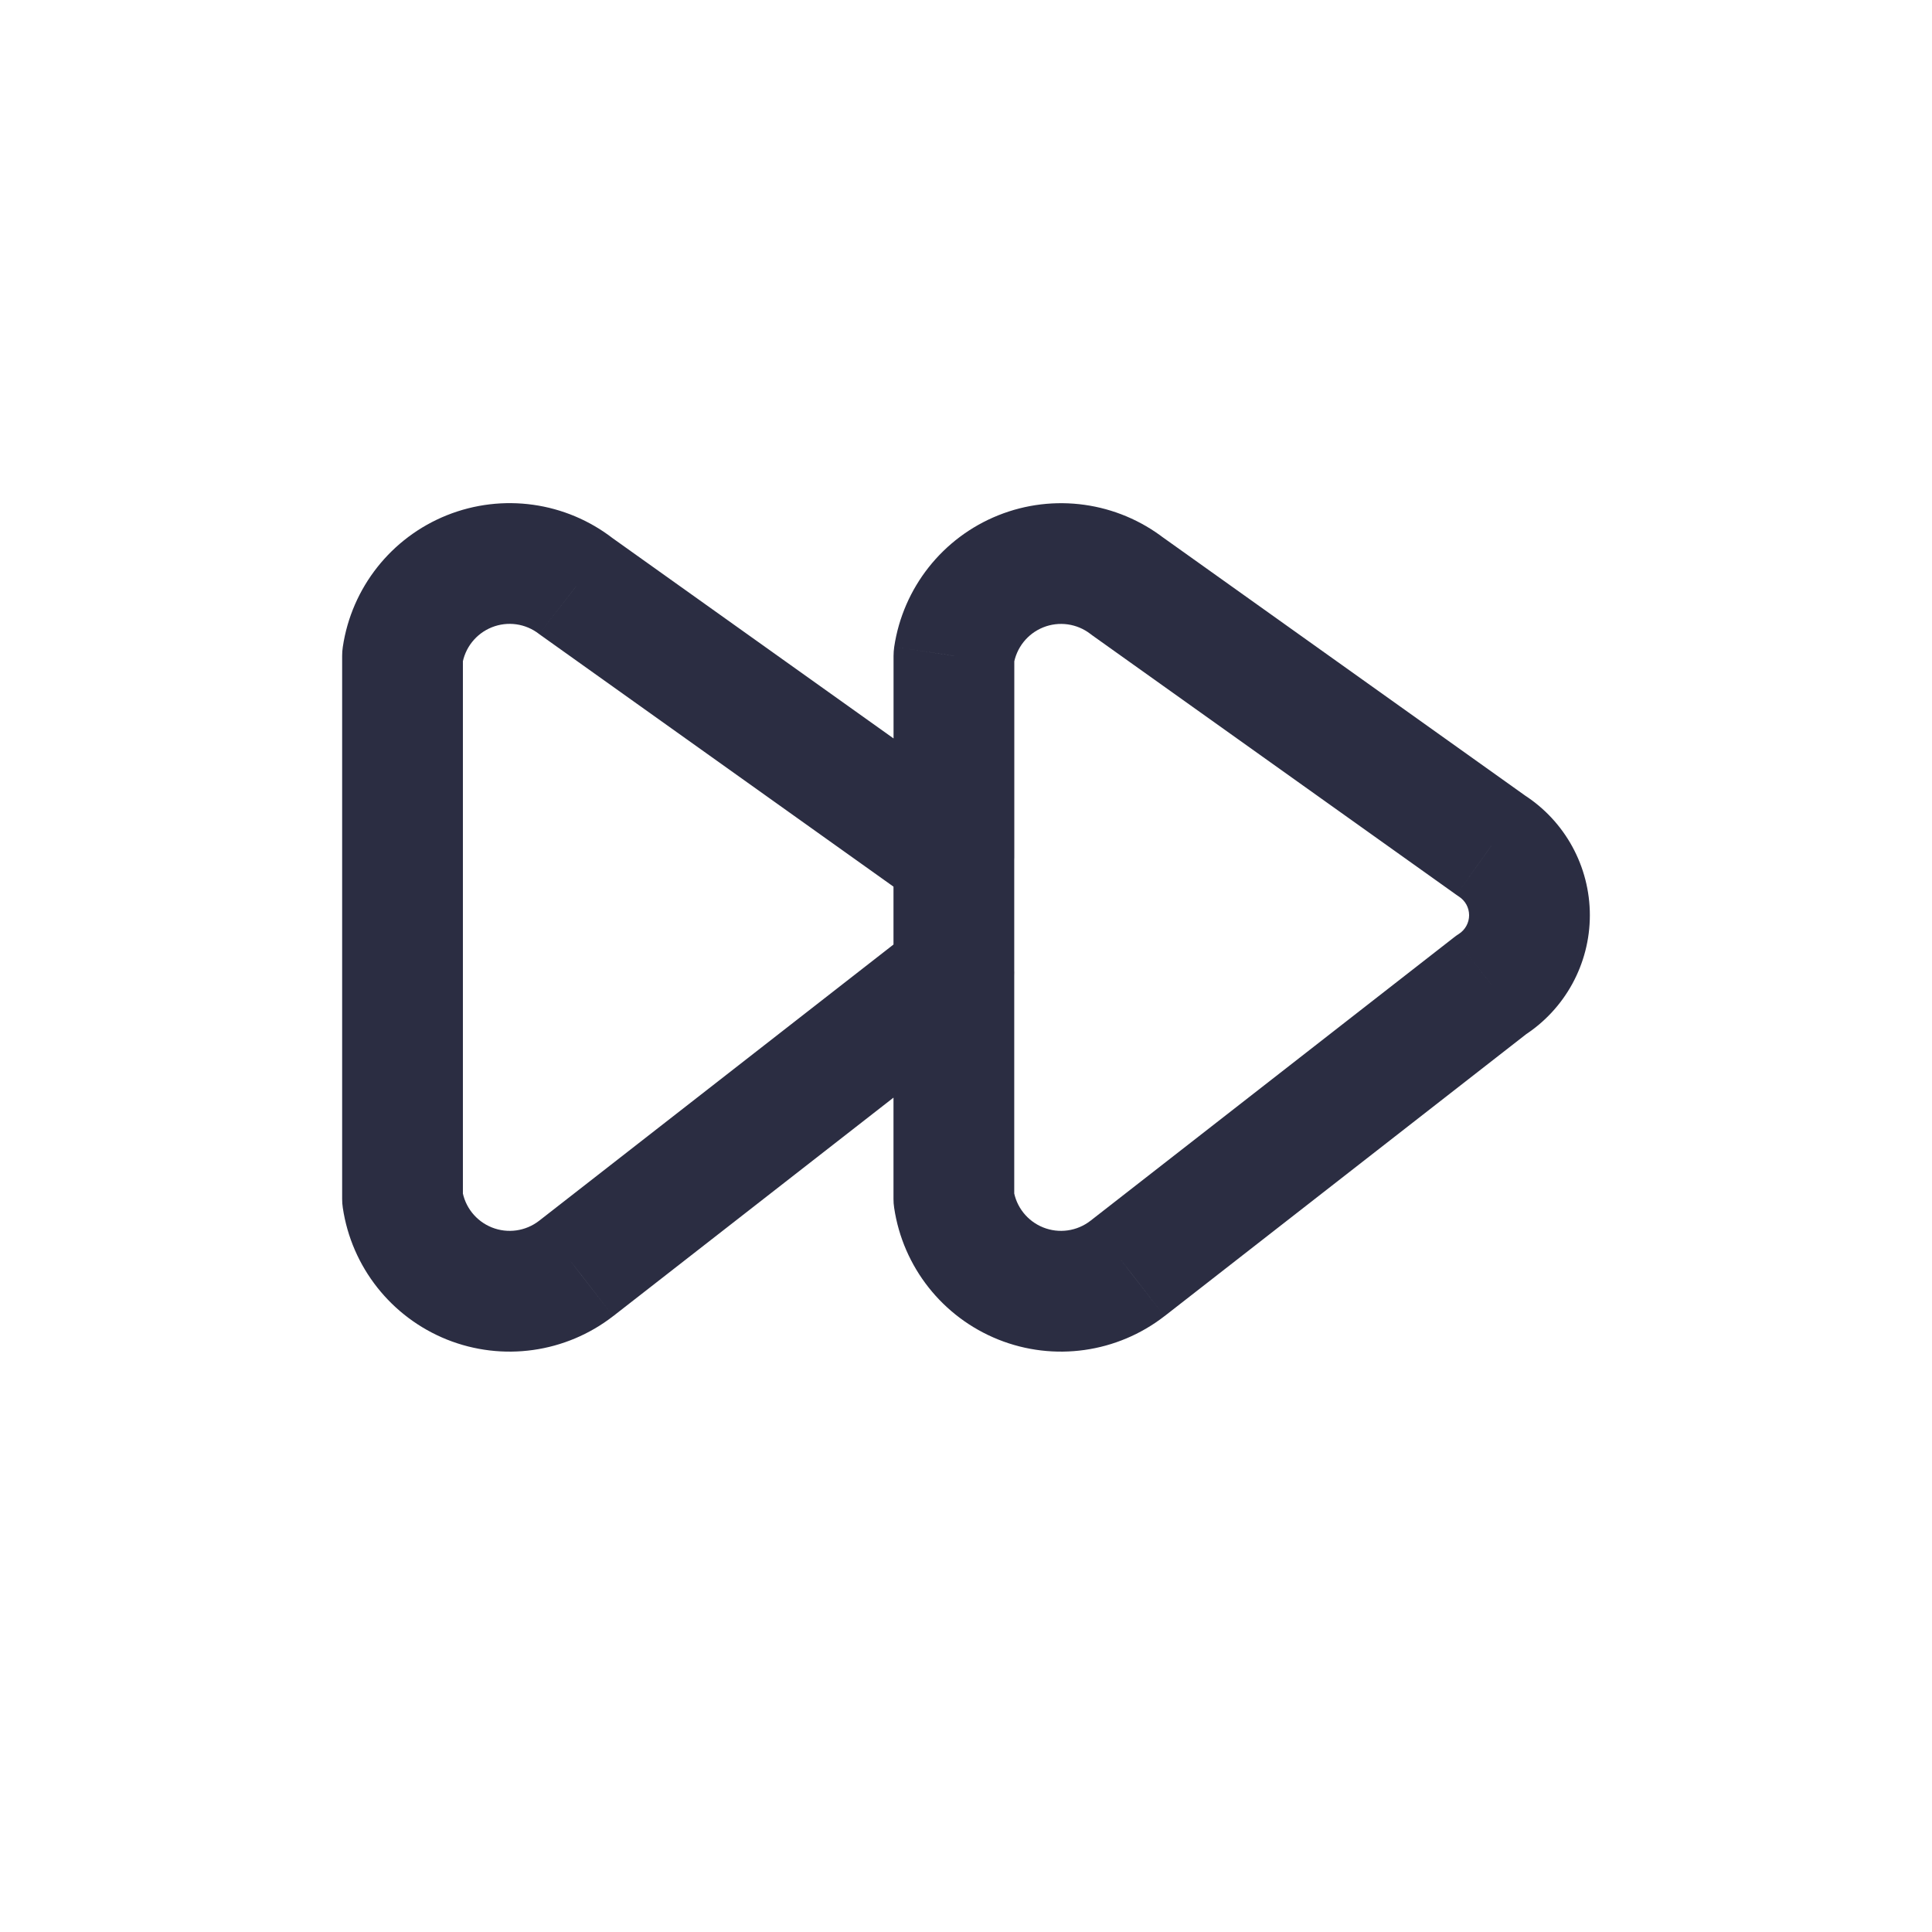
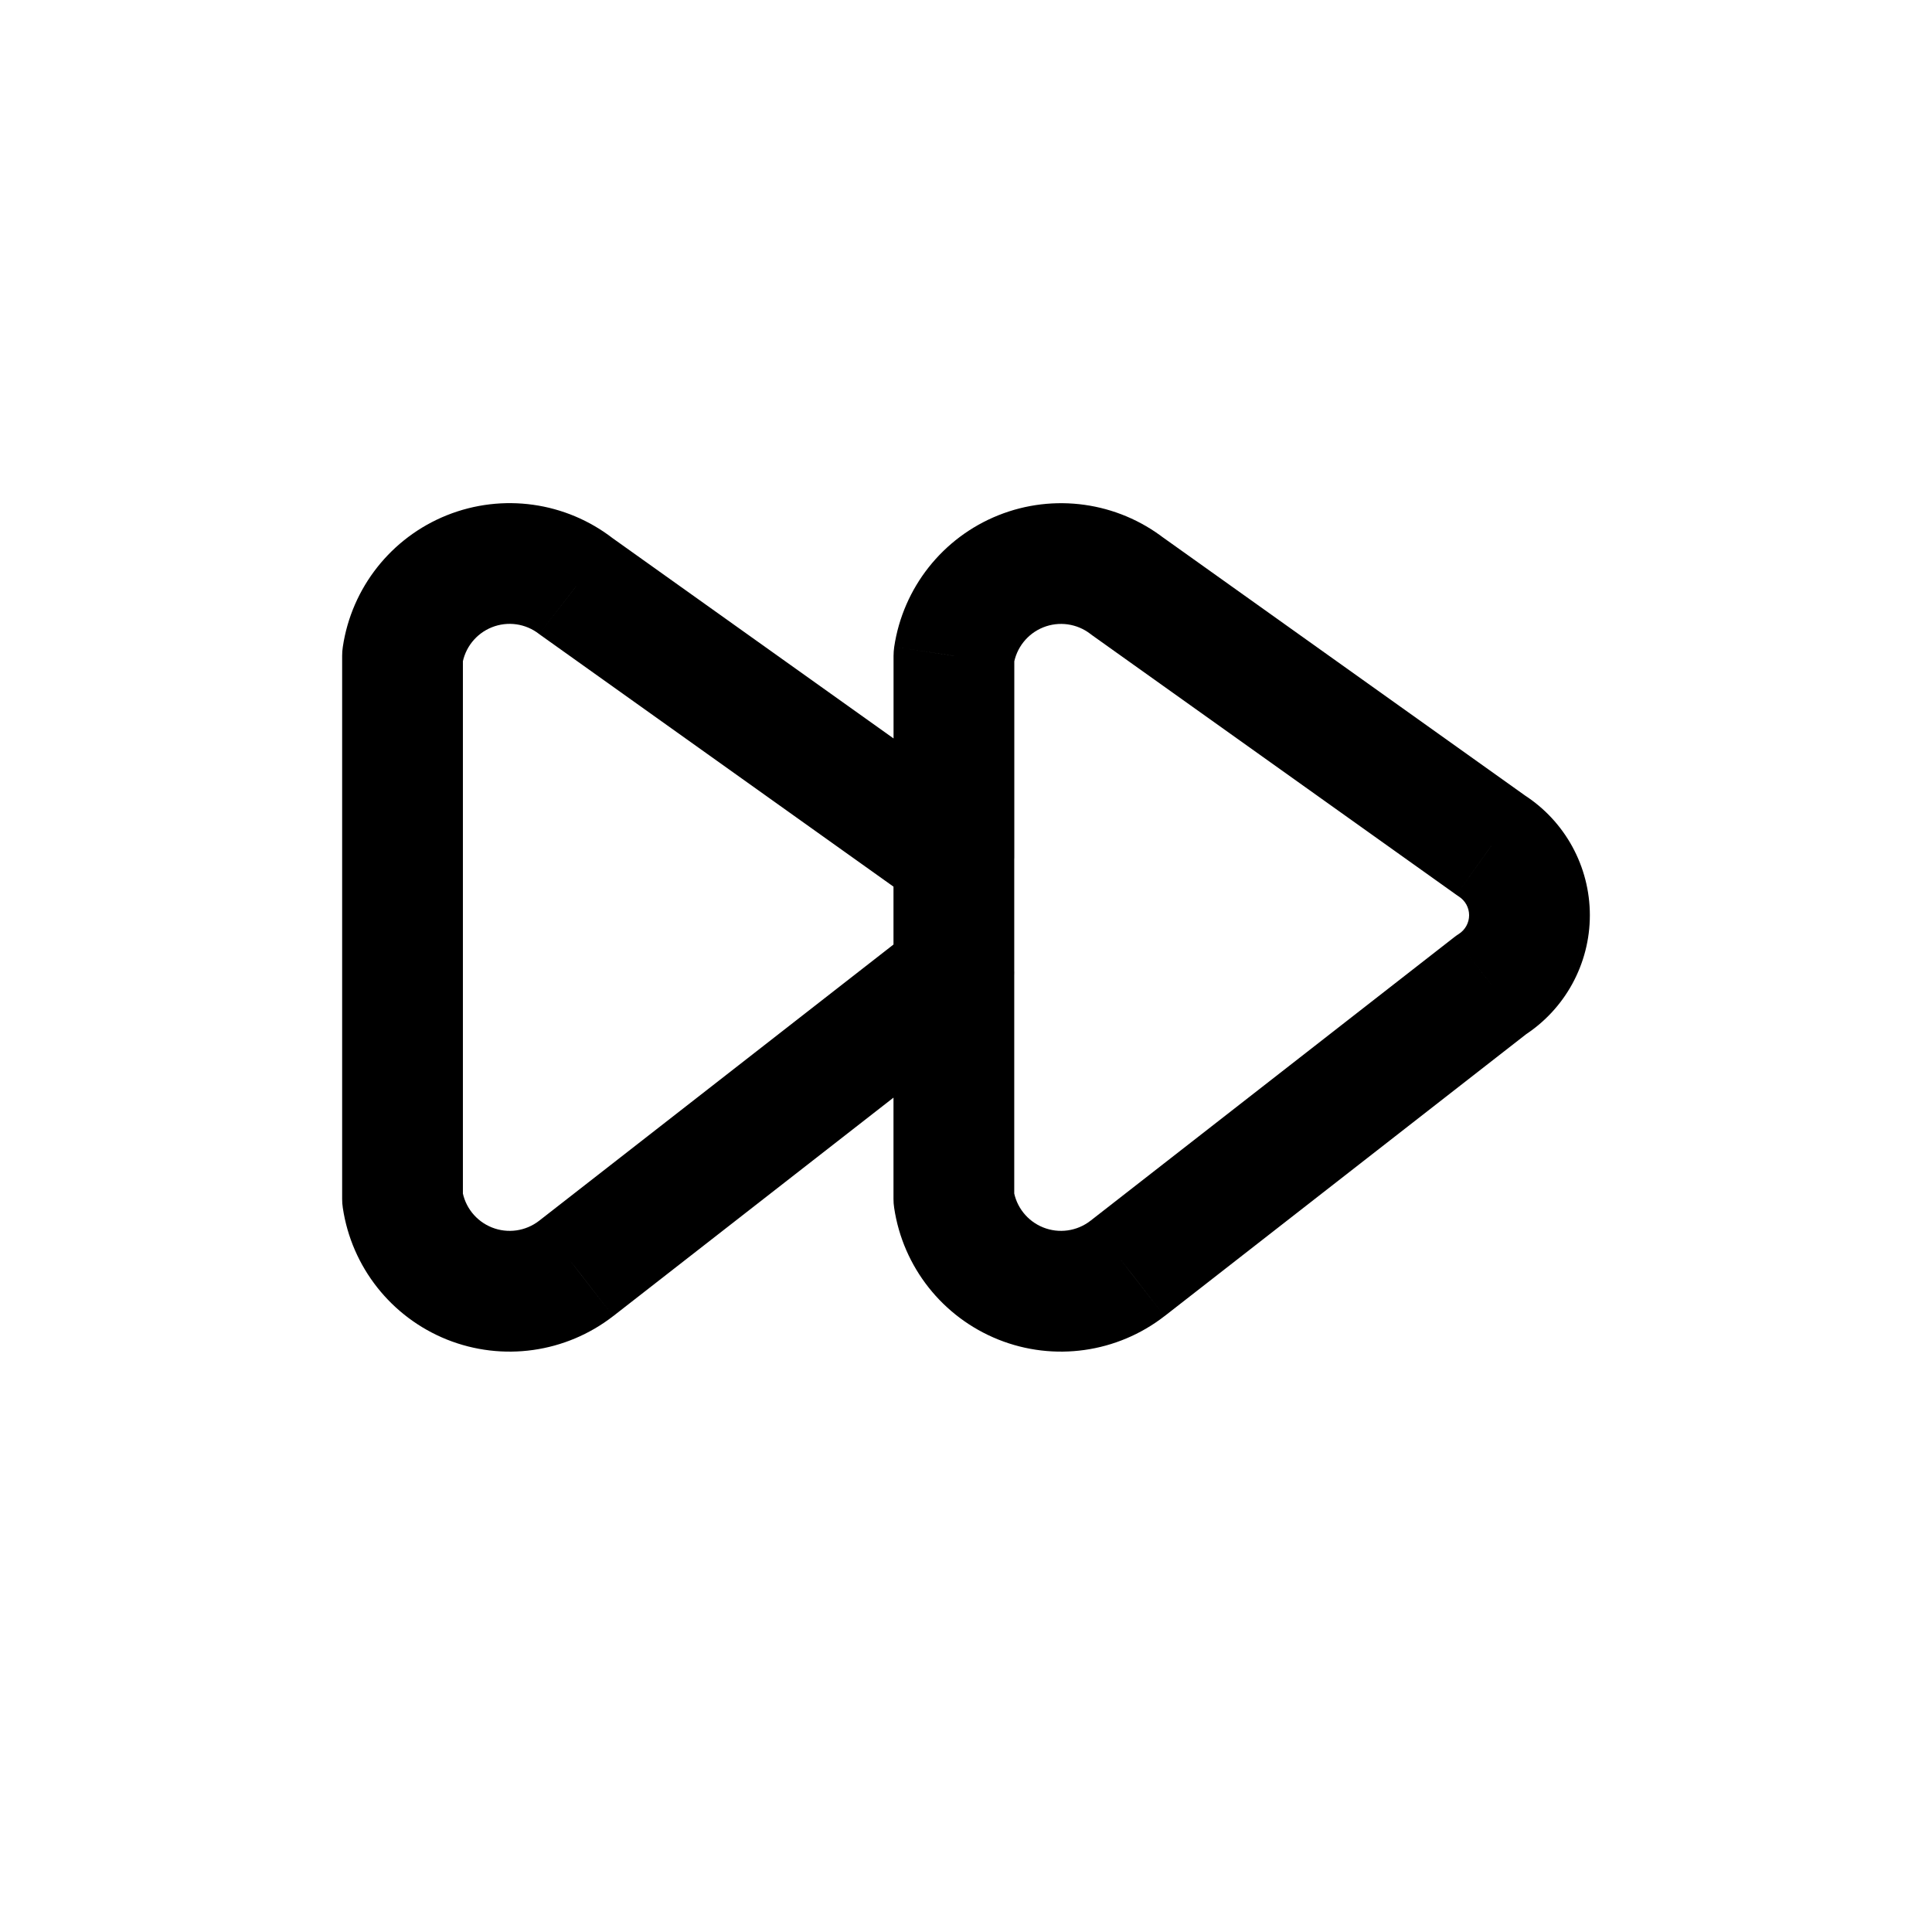
<svg xmlns="http://www.w3.org/2000/svg" width="32" height="32" viewBox="0 0 32 32" fill="none">
-   <path d="M15.083 14.901C15.469 15.296 16.102 15.304 16.497 14.919C16.892 14.533 16.9 13.9 16.514 13.505L15.083 14.901ZM15.569 14.007L14.989 14.821L14.991 14.823L15.569 14.007ZM9.543 9.711L8.929 10.501C8.94 10.509 8.951 10.517 8.962 10.525L9.543 9.711ZM6.667 10.863L5.678 10.715C5.67 10.764 5.667 10.813 5.667 10.863H6.667ZM6.667 19.858H5.667C5.667 19.907 5.67 19.956 5.678 20.005L6.667 19.858ZM9.543 21.009L10.156 21.799L10.158 21.798L9.543 21.009ZM15.571 16.311L14.992 15.495C14.98 15.504 14.968 15.513 14.956 15.522L15.571 16.311ZM16.516 16.813C16.901 16.418 16.894 15.785 16.498 15.399C16.103 15.013 15.47 15.021 15.084 15.416L16.516 16.813ZM14.8 14.203C14.8 14.755 15.248 15.203 15.8 15.203C16.352 15.203 16.8 14.755 16.8 14.203H14.8ZM15.8 10.863L14.811 10.714C14.804 10.764 14.8 10.813 14.8 10.863H15.8ZM18.675 9.711L18.062 10.501C18.073 10.509 18.083 10.517 18.094 10.525L18.675 9.711ZM24.703 14.007L24.122 14.821C24.136 14.831 24.149 14.84 24.163 14.849L24.703 14.007ZM24.703 16.311L24.163 15.469C24.137 15.485 24.112 15.503 24.088 15.522L24.703 16.311ZM18.675 21.009L19.288 21.799L19.29 21.798L18.675 21.009ZM15.799 19.858H14.799C14.799 19.907 14.802 19.956 14.81 20.005L15.799 19.858ZM16.799 16.115C16.799 15.563 16.351 15.115 15.799 15.115C15.246 15.115 14.799 15.563 14.799 16.115H16.799ZM16.799 14.203C16.799 13.651 16.351 13.203 15.799 13.203C15.246 13.203 14.799 13.651 14.799 14.203H16.799ZM14.799 16.115C14.799 16.667 15.246 17.115 15.799 17.115C16.351 17.115 16.799 16.667 16.799 16.115H14.799ZM16.514 13.505C16.402 13.389 16.279 13.284 16.148 13.191L14.991 14.823C15.024 14.846 15.055 14.872 15.083 14.901L16.514 13.505ZM16.15 13.193L10.123 8.897L8.962 10.525L14.989 14.821L16.15 13.193ZM10.156 8.921C9.372 8.312 8.324 8.165 7.402 8.534L8.146 10.39C8.408 10.285 8.706 10.327 8.929 10.501L10.156 8.921ZM7.402 8.534C6.481 8.903 5.824 9.733 5.678 10.715L7.656 11.011C7.697 10.731 7.884 10.495 8.146 10.39L7.402 8.534ZM5.667 10.863V19.858H7.667V10.863H5.667ZM5.678 20.005C5.824 20.987 6.481 21.817 7.402 22.187L8.146 20.33C7.884 20.225 7.697 19.989 7.656 19.71L5.678 20.005ZM7.402 22.187C8.324 22.556 9.372 22.408 10.156 21.799L8.929 20.22C8.706 20.393 8.408 20.435 8.146 20.33L7.402 22.187ZM10.158 21.798L16.186 17.099L14.956 15.522L8.928 20.221L10.158 21.798ZM16.149 17.127C16.281 17.033 16.403 16.929 16.516 16.813L15.084 15.416C15.056 15.445 15.025 15.472 14.992 15.495L16.149 17.127ZM16.8 14.203V10.863H14.8V14.203H16.8ZM16.789 11.011C16.831 10.732 17.017 10.496 17.279 10.391L16.535 8.535C15.614 8.904 14.958 9.733 14.811 10.714L16.789 11.011ZM17.279 10.391C17.541 10.286 17.839 10.328 18.062 10.501L19.288 8.921C18.504 8.313 17.456 8.166 16.535 8.535L17.279 10.391ZM18.094 10.525L24.122 14.821L25.283 13.193L19.255 8.896L18.094 10.525ZM24.163 14.849C24.269 14.917 24.333 15.033 24.333 15.159H26.333C26.333 14.352 25.922 13.6 25.242 13.165L24.163 14.849ZM24.333 15.159C24.333 15.284 24.269 15.401 24.163 15.469L25.242 17.153C25.922 16.718 26.333 15.966 26.333 15.159H24.333ZM24.088 15.522L18.06 20.221L19.29 21.798L25.317 17.099L24.088 15.522ZM18.061 20.22C17.838 20.393 17.54 20.435 17.278 20.33L16.535 22.187C17.456 22.556 18.504 22.408 19.288 21.799L18.061 20.22ZM17.278 20.33C17.016 20.225 16.829 19.989 16.788 19.71L14.81 20.005C14.956 20.987 15.613 21.817 16.535 22.187L17.278 20.33ZM16.799 19.858V16.115H14.799V19.858H16.799ZM14.799 14.203V16.115H16.799V14.203H14.799Z" fill="#2B2D42" />
+   <path d="M15.083 14.901C15.469 15.296 16.102 15.304 16.497 14.919C16.892 14.533 16.9 13.9 16.514 13.505L15.083 14.901ZM15.569 14.007L14.989 14.821L14.991 14.823L15.569 14.007ZM9.543 9.711L8.929 10.501C8.94 10.509 8.951 10.517 8.962 10.525L9.543 9.711ZM6.667 10.863L5.678 10.715C5.67 10.764 5.667 10.813 5.667 10.863H6.667ZM6.667 19.858H5.667C5.667 19.907 5.67 19.956 5.678 20.005L6.667 19.858ZM9.543 21.009L10.156 21.799L10.158 21.798L9.543 21.009ZM15.571 16.311L14.992 15.495C14.98 15.504 14.968 15.513 14.956 15.522L15.571 16.311ZM16.516 16.813C16.901 16.418 16.894 15.785 16.498 15.399C16.103 15.013 15.47 15.021 15.084 15.416L16.516 16.813ZM14.8 14.203C14.8 14.755 15.248 15.203 15.8 15.203C16.352 15.203 16.8 14.755 16.8 14.203H14.8ZM15.8 10.863L14.811 10.714C14.804 10.764 14.8 10.813 14.8 10.863H15.8ZM18.675 9.711L18.062 10.501C18.073 10.509 18.083 10.517 18.094 10.525L18.675 9.711ZM24.703 14.007L24.122 14.821C24.136 14.831 24.149 14.84 24.163 14.849L24.703 14.007ZM24.703 16.311L24.163 15.469C24.137 15.485 24.112 15.503 24.088 15.522L24.703 16.311ZM18.675 21.009L19.288 21.799L19.29 21.798L18.675 21.009ZM15.799 19.858H14.799C14.799 19.907 14.802 19.956 14.81 20.005L15.799 19.858ZM16.799 16.115C16.799 15.563 16.351 15.115 15.799 15.115C15.246 15.115 14.799 15.563 14.799 16.115H16.799ZM16.799 14.203C16.799 13.651 16.351 13.203 15.799 13.203C15.246 13.203 14.799 13.651 14.799 14.203H16.799ZM14.799 16.115C14.799 16.667 15.246 17.115 15.799 17.115C16.351 17.115 16.799 16.667 16.799 16.115H14.799ZM16.514 13.505C16.402 13.389 16.279 13.284 16.148 13.191L14.991 14.823C15.024 14.846 15.055 14.872 15.083 14.901L16.514 13.505ZM16.15 13.193L10.123 8.897L8.962 10.525L14.989 14.821L16.15 13.193ZM10.156 8.921C9.372 8.312 8.324 8.165 7.402 8.534L8.146 10.39C8.408 10.285 8.706 10.327 8.929 10.501L10.156 8.921ZM7.402 8.534C6.481 8.903 5.824 9.733 5.678 10.715L7.656 11.011C7.697 10.731 7.884 10.495 8.146 10.39L7.402 8.534ZM5.667 10.863V19.858H7.667V10.863H5.667ZM5.678 20.005C5.824 20.987 6.481 21.817 7.402 22.187L8.146 20.33C7.884 20.225 7.697 19.989 7.656 19.71L5.678 20.005ZM7.402 22.187C8.324 22.556 9.372 22.408 10.156 21.799L8.929 20.22C8.706 20.393 8.408 20.435 8.146 20.33L7.402 22.187ZM10.158 21.798L16.186 17.099L14.956 15.522L8.928 20.221L10.158 21.798ZM16.149 17.127C16.281 17.033 16.403 16.929 16.516 16.813L15.084 15.416C15.056 15.445 15.025 15.472 14.992 15.495L16.149 17.127ZM16.8 14.203V10.863H14.8V14.203H16.8ZM16.789 11.011C16.831 10.732 17.017 10.496 17.279 10.391L16.535 8.535C15.614 8.904 14.958 9.733 14.811 10.714L16.789 11.011ZM17.279 10.391C17.541 10.286 17.839 10.328 18.062 10.501L19.288 8.921C18.504 8.313 17.456 8.166 16.535 8.535L17.279 10.391ZM18.094 10.525L24.122 14.821L25.283 13.193L19.255 8.896L18.094 10.525ZM24.163 14.849C24.269 14.917 24.333 15.033 24.333 15.159H26.333C26.333 14.352 25.922 13.6 25.242 13.165L24.163 14.849ZM24.333 15.159C24.333 15.284 24.269 15.401 24.163 15.469L25.242 17.153C25.922 16.718 26.333 15.966 26.333 15.159H24.333ZM24.088 15.522L18.06 20.221L19.29 21.798L25.317 17.099L24.088 15.522ZM18.061 20.22C17.838 20.393 17.54 20.435 17.278 20.33L16.535 22.187C17.456 22.556 18.504 22.408 19.288 21.799L18.061 20.22ZM17.278 20.33C17.016 20.225 16.829 19.989 16.788 19.71L14.81 20.005C14.956 20.987 15.613 21.817 16.535 22.187L17.278 20.33ZM16.799 19.858V16.115H14.799V19.858H16.799ZM14.799 14.203V16.115H16.799V14.203H14.799Z" fill="currentColor" />
</svg>
